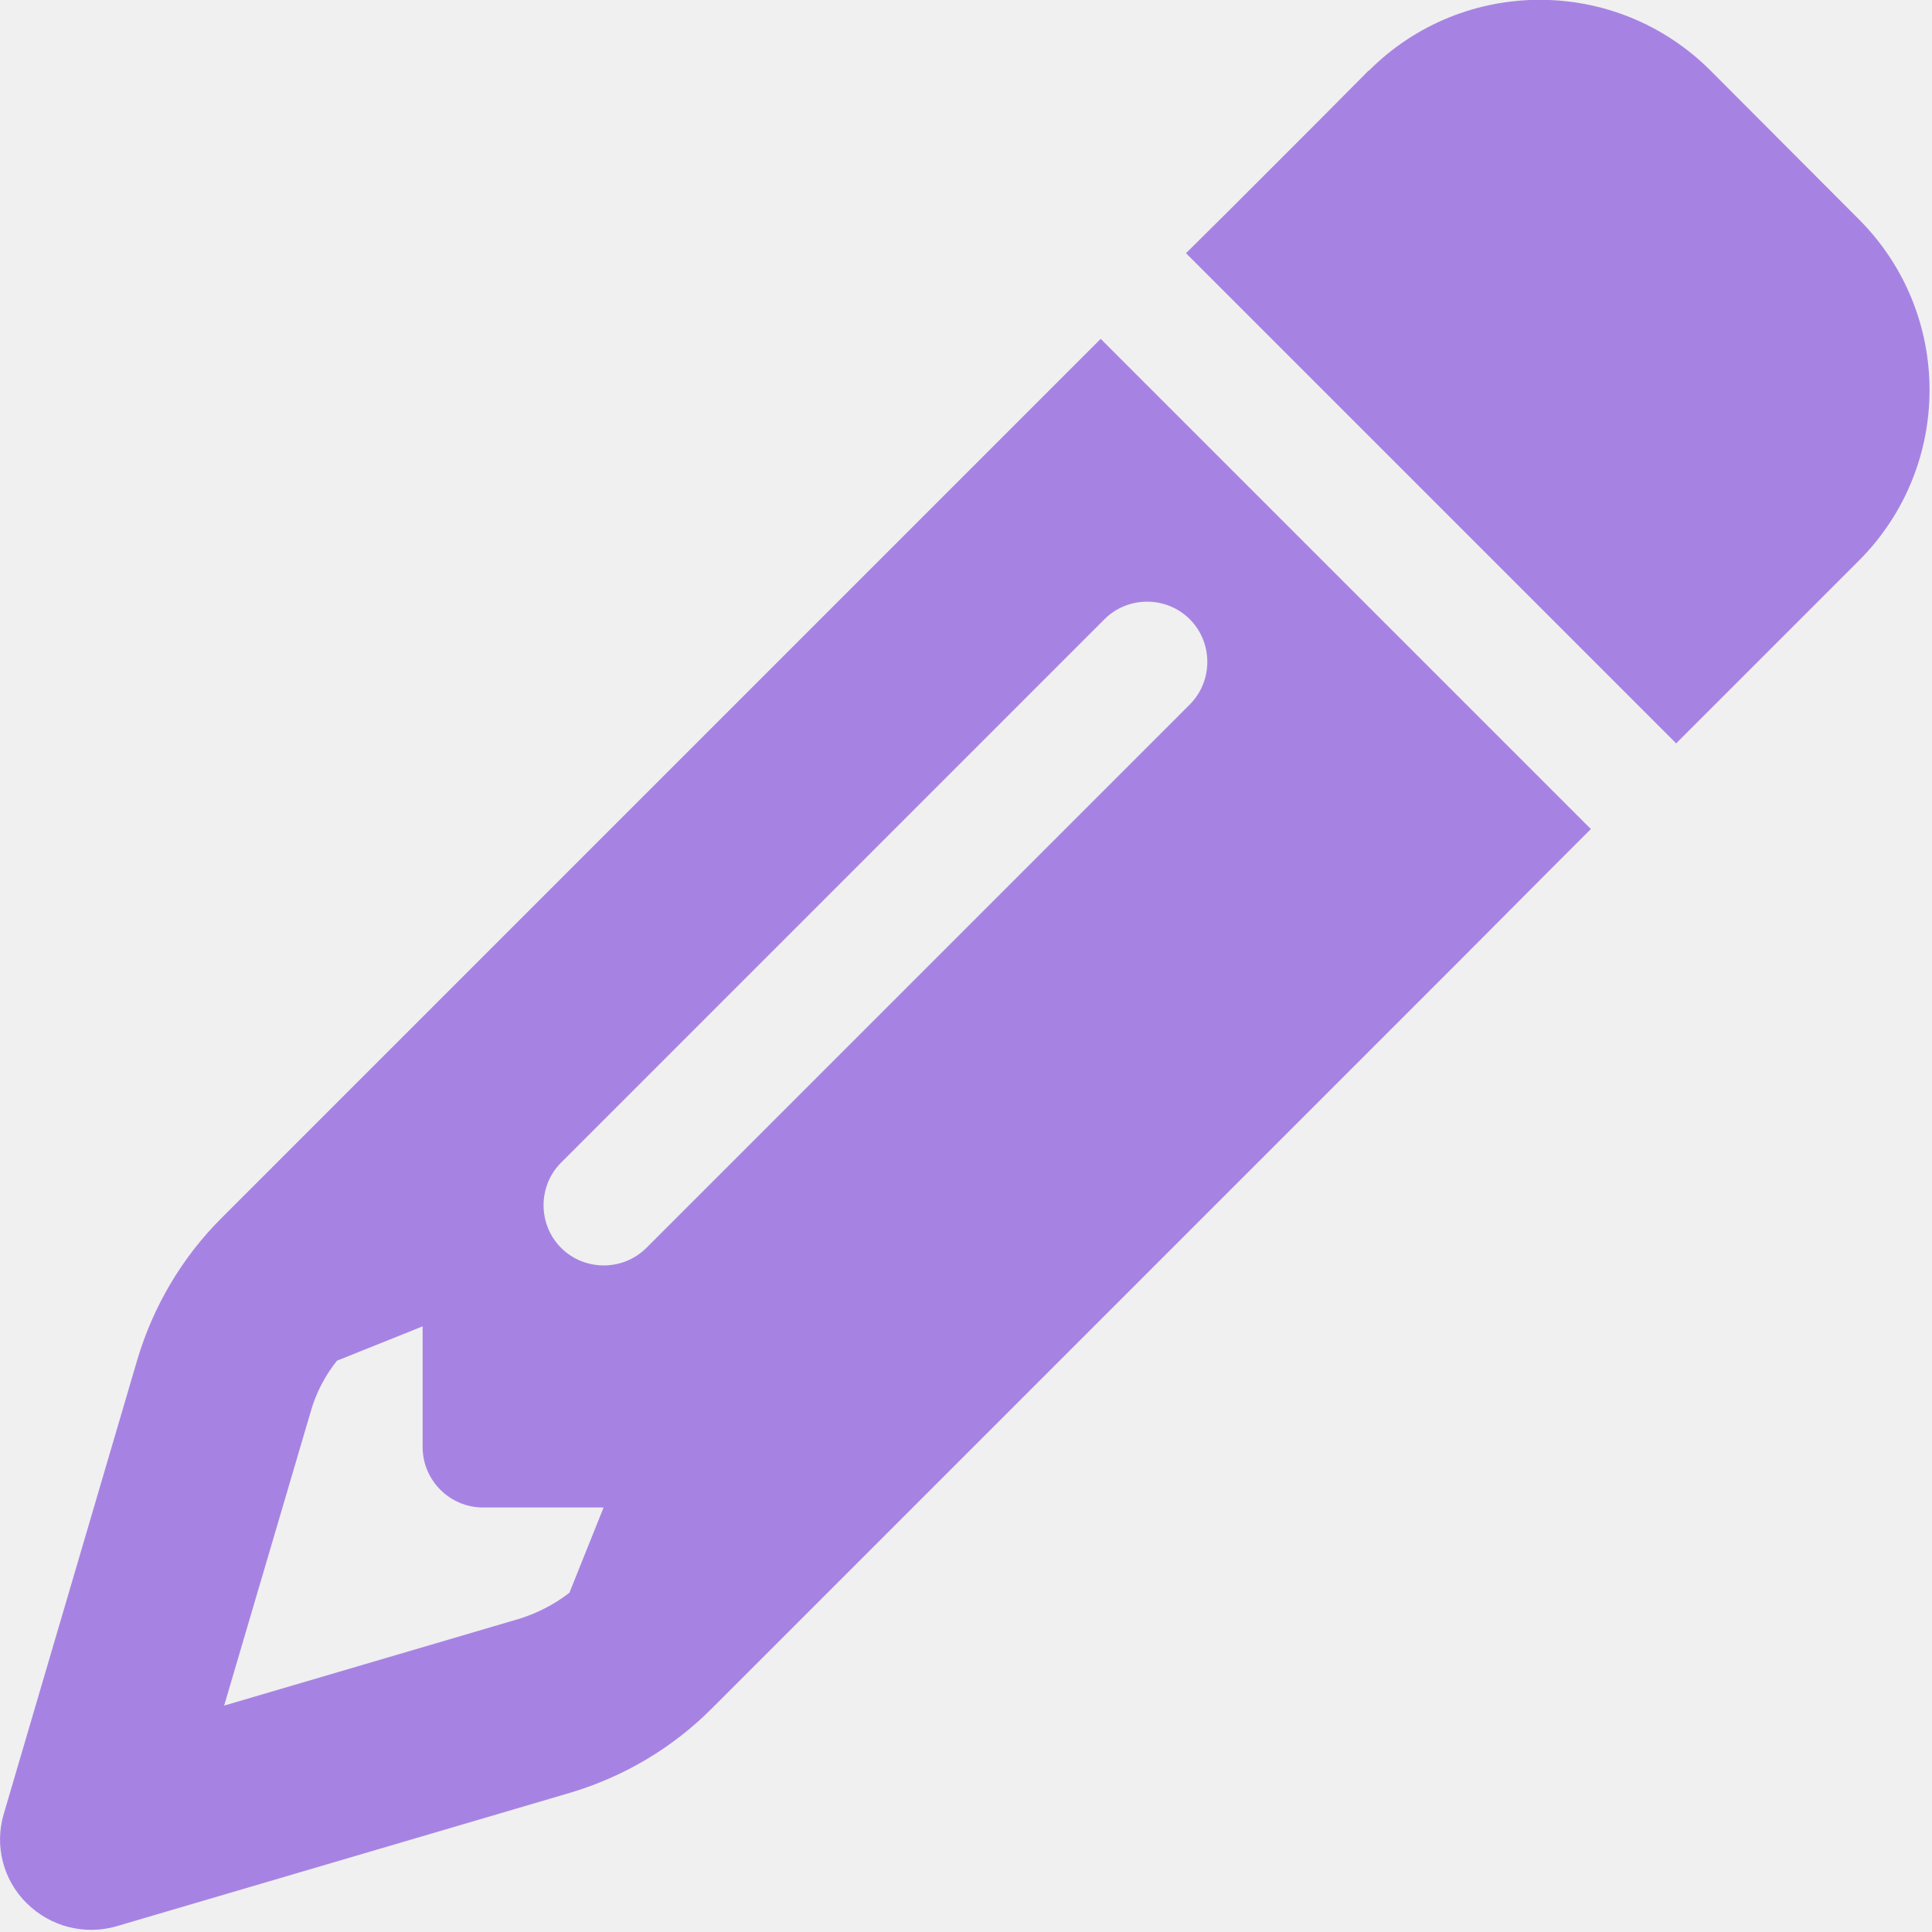
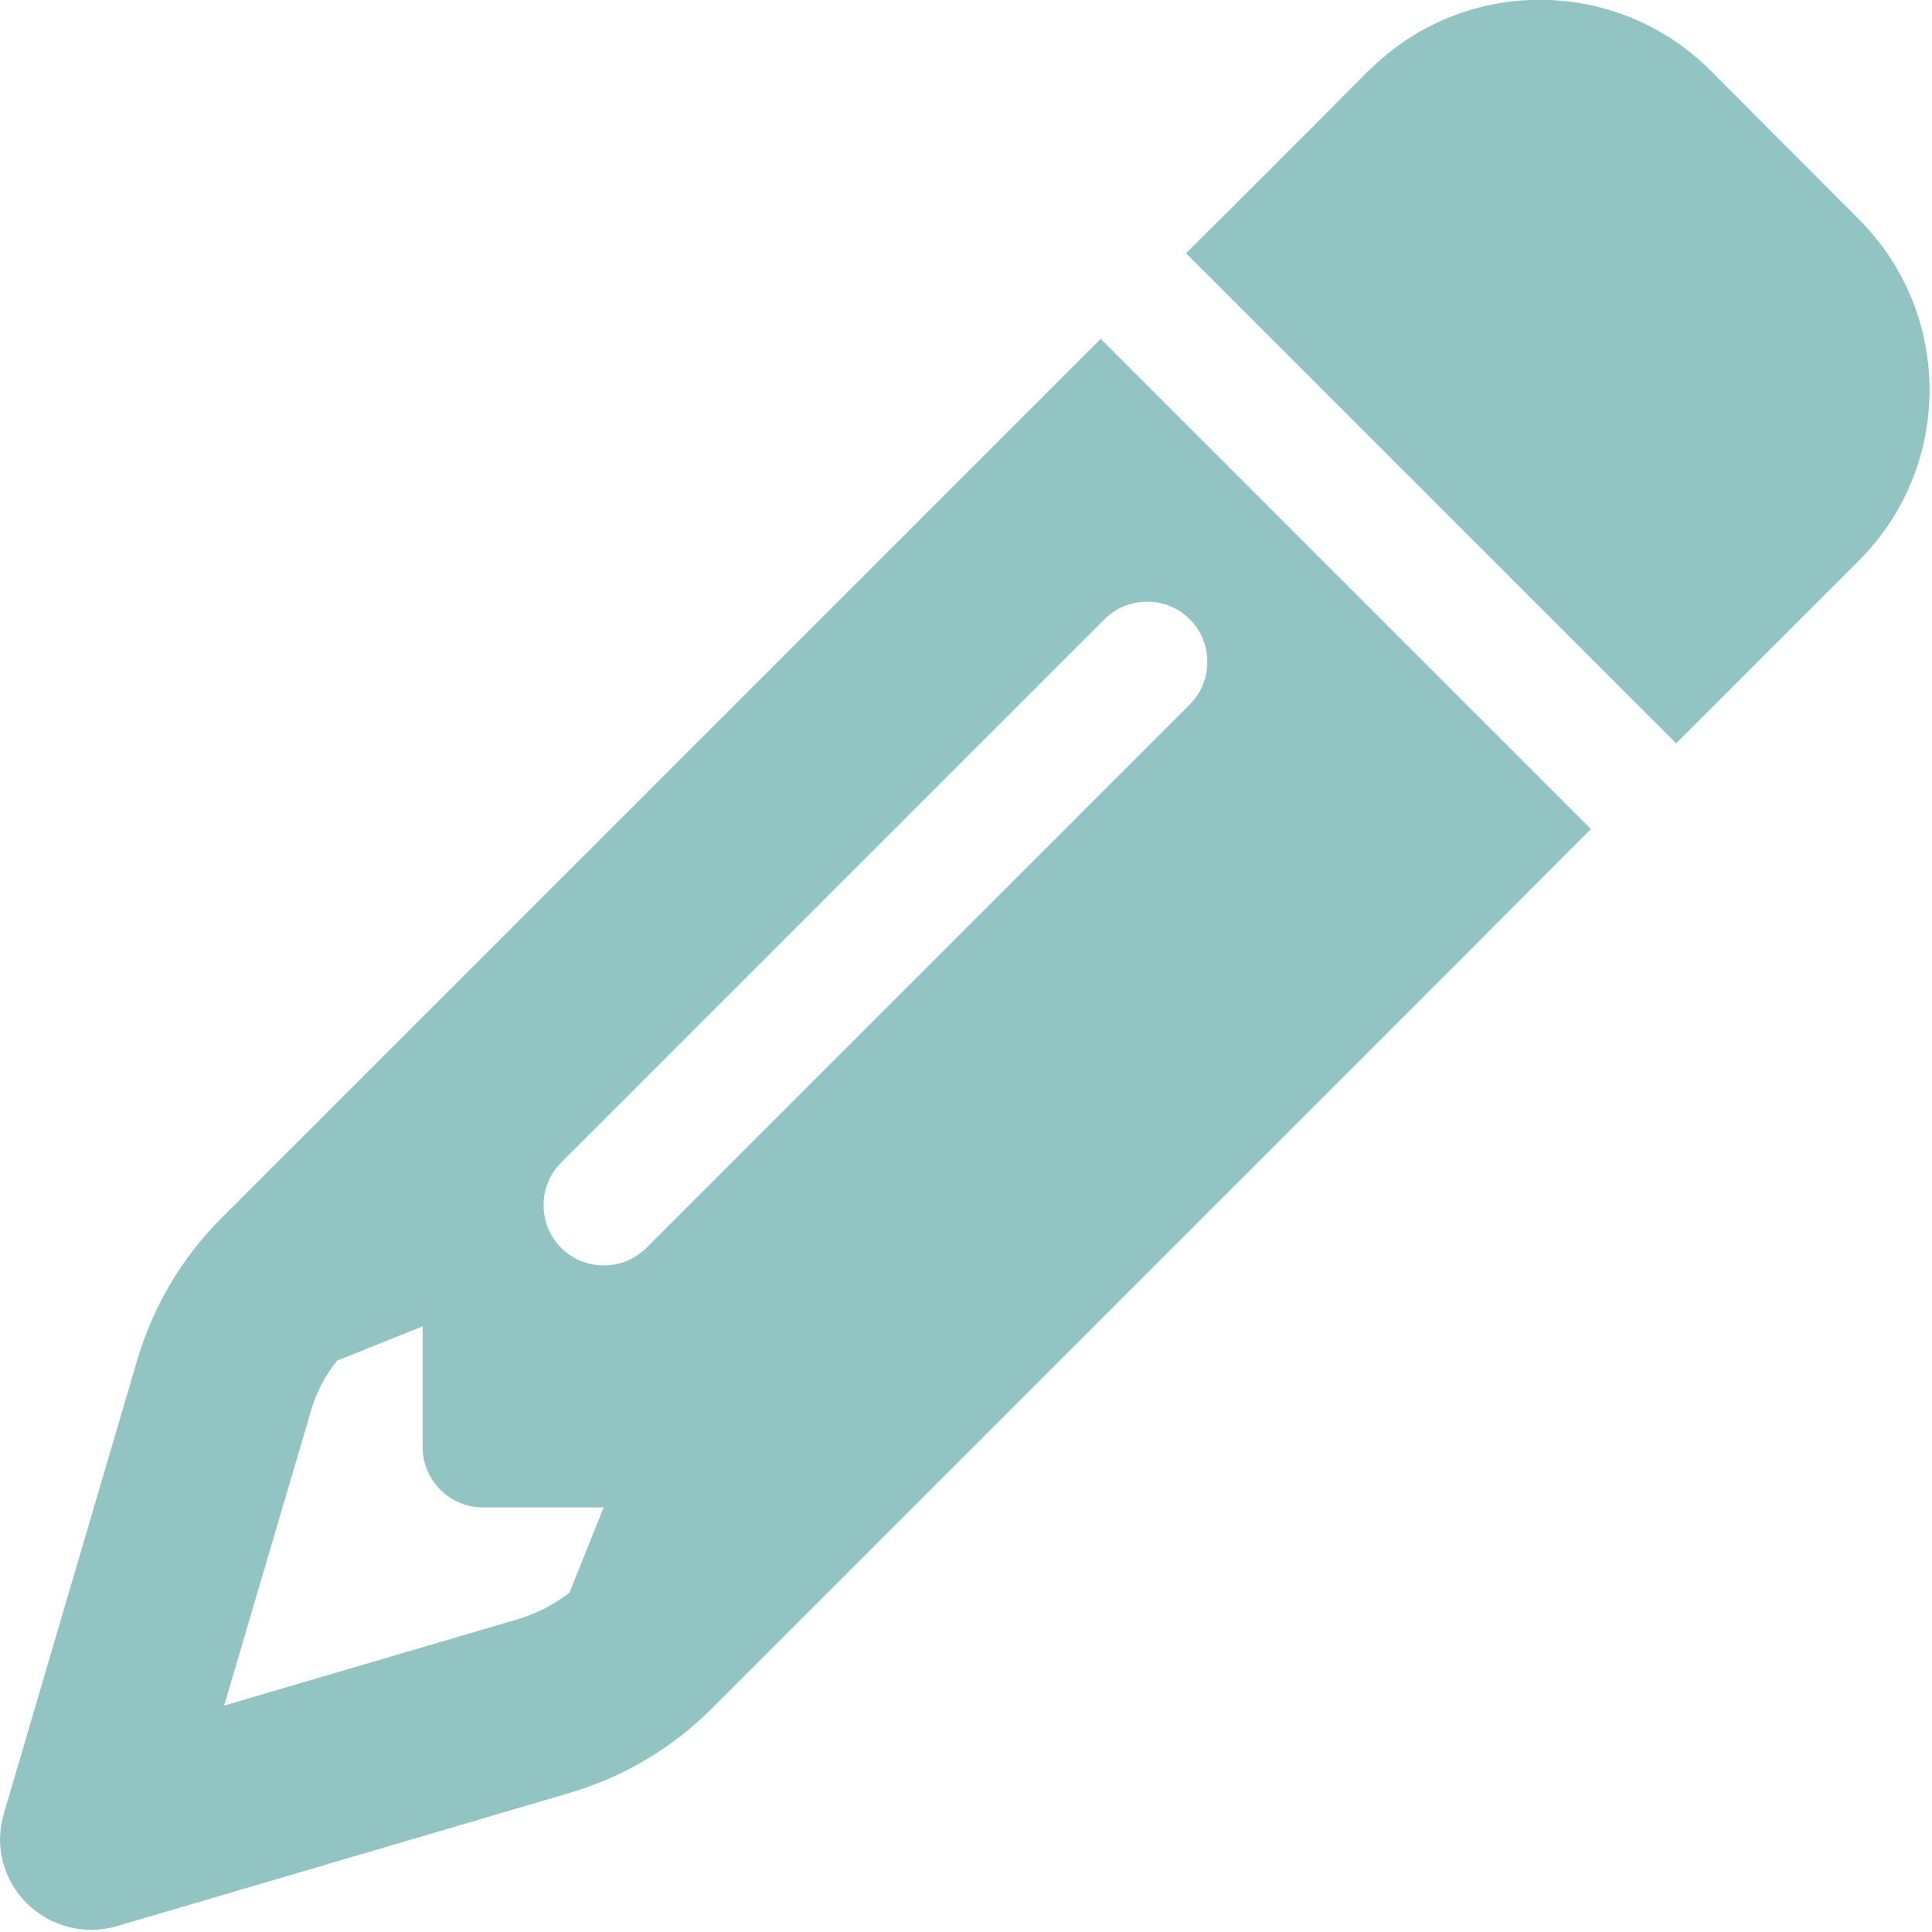
- <svg xmlns="http://www.w3.org/2000/svg" fill="#a683e3" viewBox="0 0 512 512">
-   <path d="M410.3 231l11.3-11.3-33.9-33.9-62.1-62.1L291.7 89.8l-11.3 11.3-22.6 22.6L58.6 322.9c-10.4 10.4-18 23.3-22.2 37.4L1 480.7c-2.5 8.4-.2 17.5 6.1 23.7s15.3 8.5 23.7 6.1l120.3-35.4c14.1-4.2 27-11.8 37.4-22.2L387.7 253.7 410.3 231zM160 399.4l-9.1 22.7c-4 3.1-8.5 5.4-13.3 6.9L59.4 452l23-78.1c1.4-4.9 3.8-9.4 6.9-13.3l22.7-9.1v32c0 8.8 7.2 16 16 16h32zM362.7 18.7L348.3 33.2 325.7 55.8 314.3 67.1l33.9 33.9 62.1 62.1 33.9 33.9 11.3-11.3 22.6-22.6 14.5-14.5c25-25 25-65.5 0-90.5L453.3 18.7c-25-25-65.5-25-90.5 0zm-47.4 168l-144 144c-6.2 6.2-16.4 6.2-22.6 0s-6.2-16.4 0-22.6l144-144c6.2-6.2 16.4-6.2 22.6 0s6.2 16.4 0 22.6z" />
+ <svg xmlns="http://www.w3.org/2000/svg" width="512" zoomAndPan="magnify" viewBox="0 0 384 384" height="512" preserveAspectRatio="xMidYMid meet" version="1.0">
+   <rect x="-38.4" width="460.8" fill="#ffffff" y="-38.4" height="460.8" fill-opacity="1" />
+   <rect x="-38.4" width="460.8" fill="#ffffff" y="-38.4" height="460.8" fill-opacity="1" />
+   <path fill="#91c4c3" d="M 307.727 173.25 L 316.199 164.773 L 290.773 139.352 L 244.199 92.773 L 218.773 67.352 L 43.949 242.176 C 36.148 249.977 30.449 259.648 27.301 270.227 L 0.75 360.523 C -1.125 366.824 0.602 373.648 5.324 378.301 C 10.051 382.949 16.801 384.676 23.102 382.875 L 113.324 356.324 C 123.898 353.176 133.574 347.477 141.375 339.676 L 290.773 190.273 Z M 120 299.551 L 113.176 316.574 C 110.176 318.898 106.801 320.625 103.199 321.75 L 44.551 339 L 61.801 280.426 C 62.852 276.75 64.648 273.375 66.977 270.449 L 84 263.625 L 84 287.625 C 84 294.227 89.398 299.625 96 299.625 L 120 299.625 Z M 272.023 14.023 L 261.227 24.898 L 244.273 41.852 L 235.727 50.324 L 261.148 75.75 L 307.727 122.324 L 333.148 147.75 L 369.449 111.449 C 388.199 92.699 388.199 62.324 369.449 43.574 L 339.977 14.023 C 321.227 -4.727 290.852 -4.727 272.102 14.023 Z M 236.477 140.023 L 128.477 248.023 C 123.824 252.676 116.176 252.676 111.523 248.023 C 106.875 243.375 106.875 235.727 111.523 231.074 L 219.523 123.074 C 224.176 118.426 231.824 118.426 236.477 123.074 C 241.125 127.727 241.125 135.375 236.477 140.023 Z M 236.477 140.023 " fill-opacity="1" fill-rule="nonzero" />
</svg>
